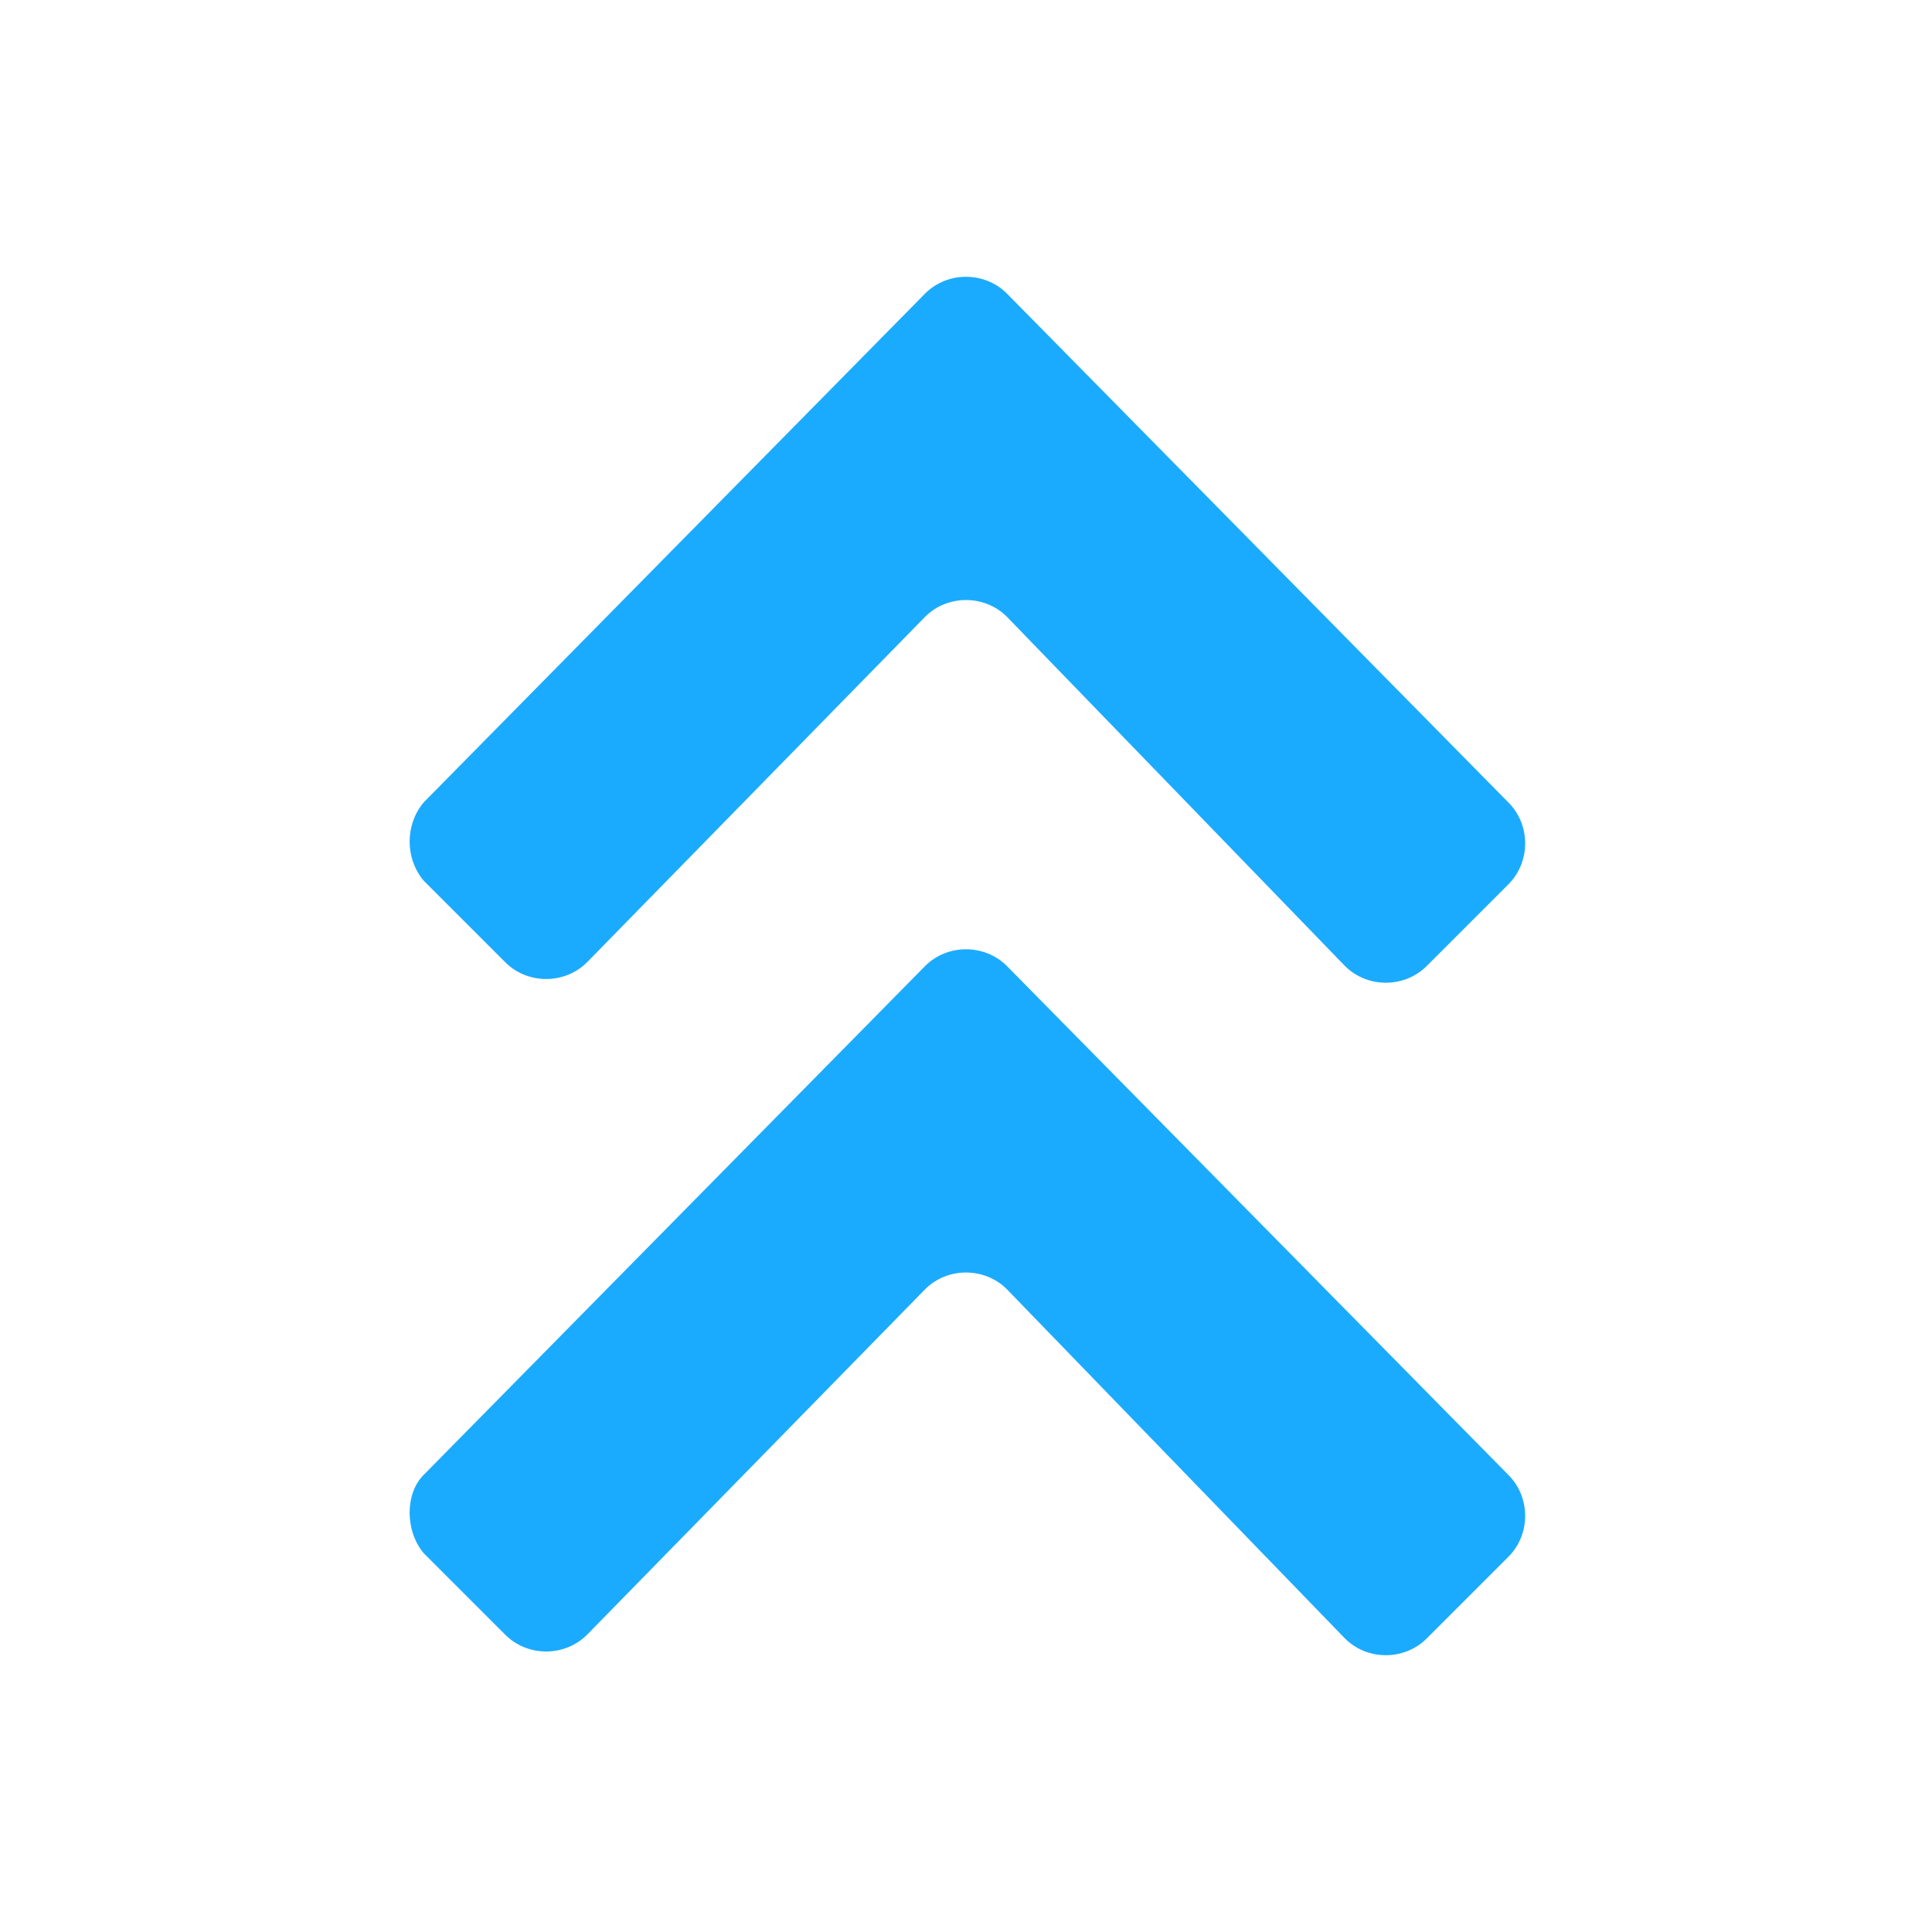
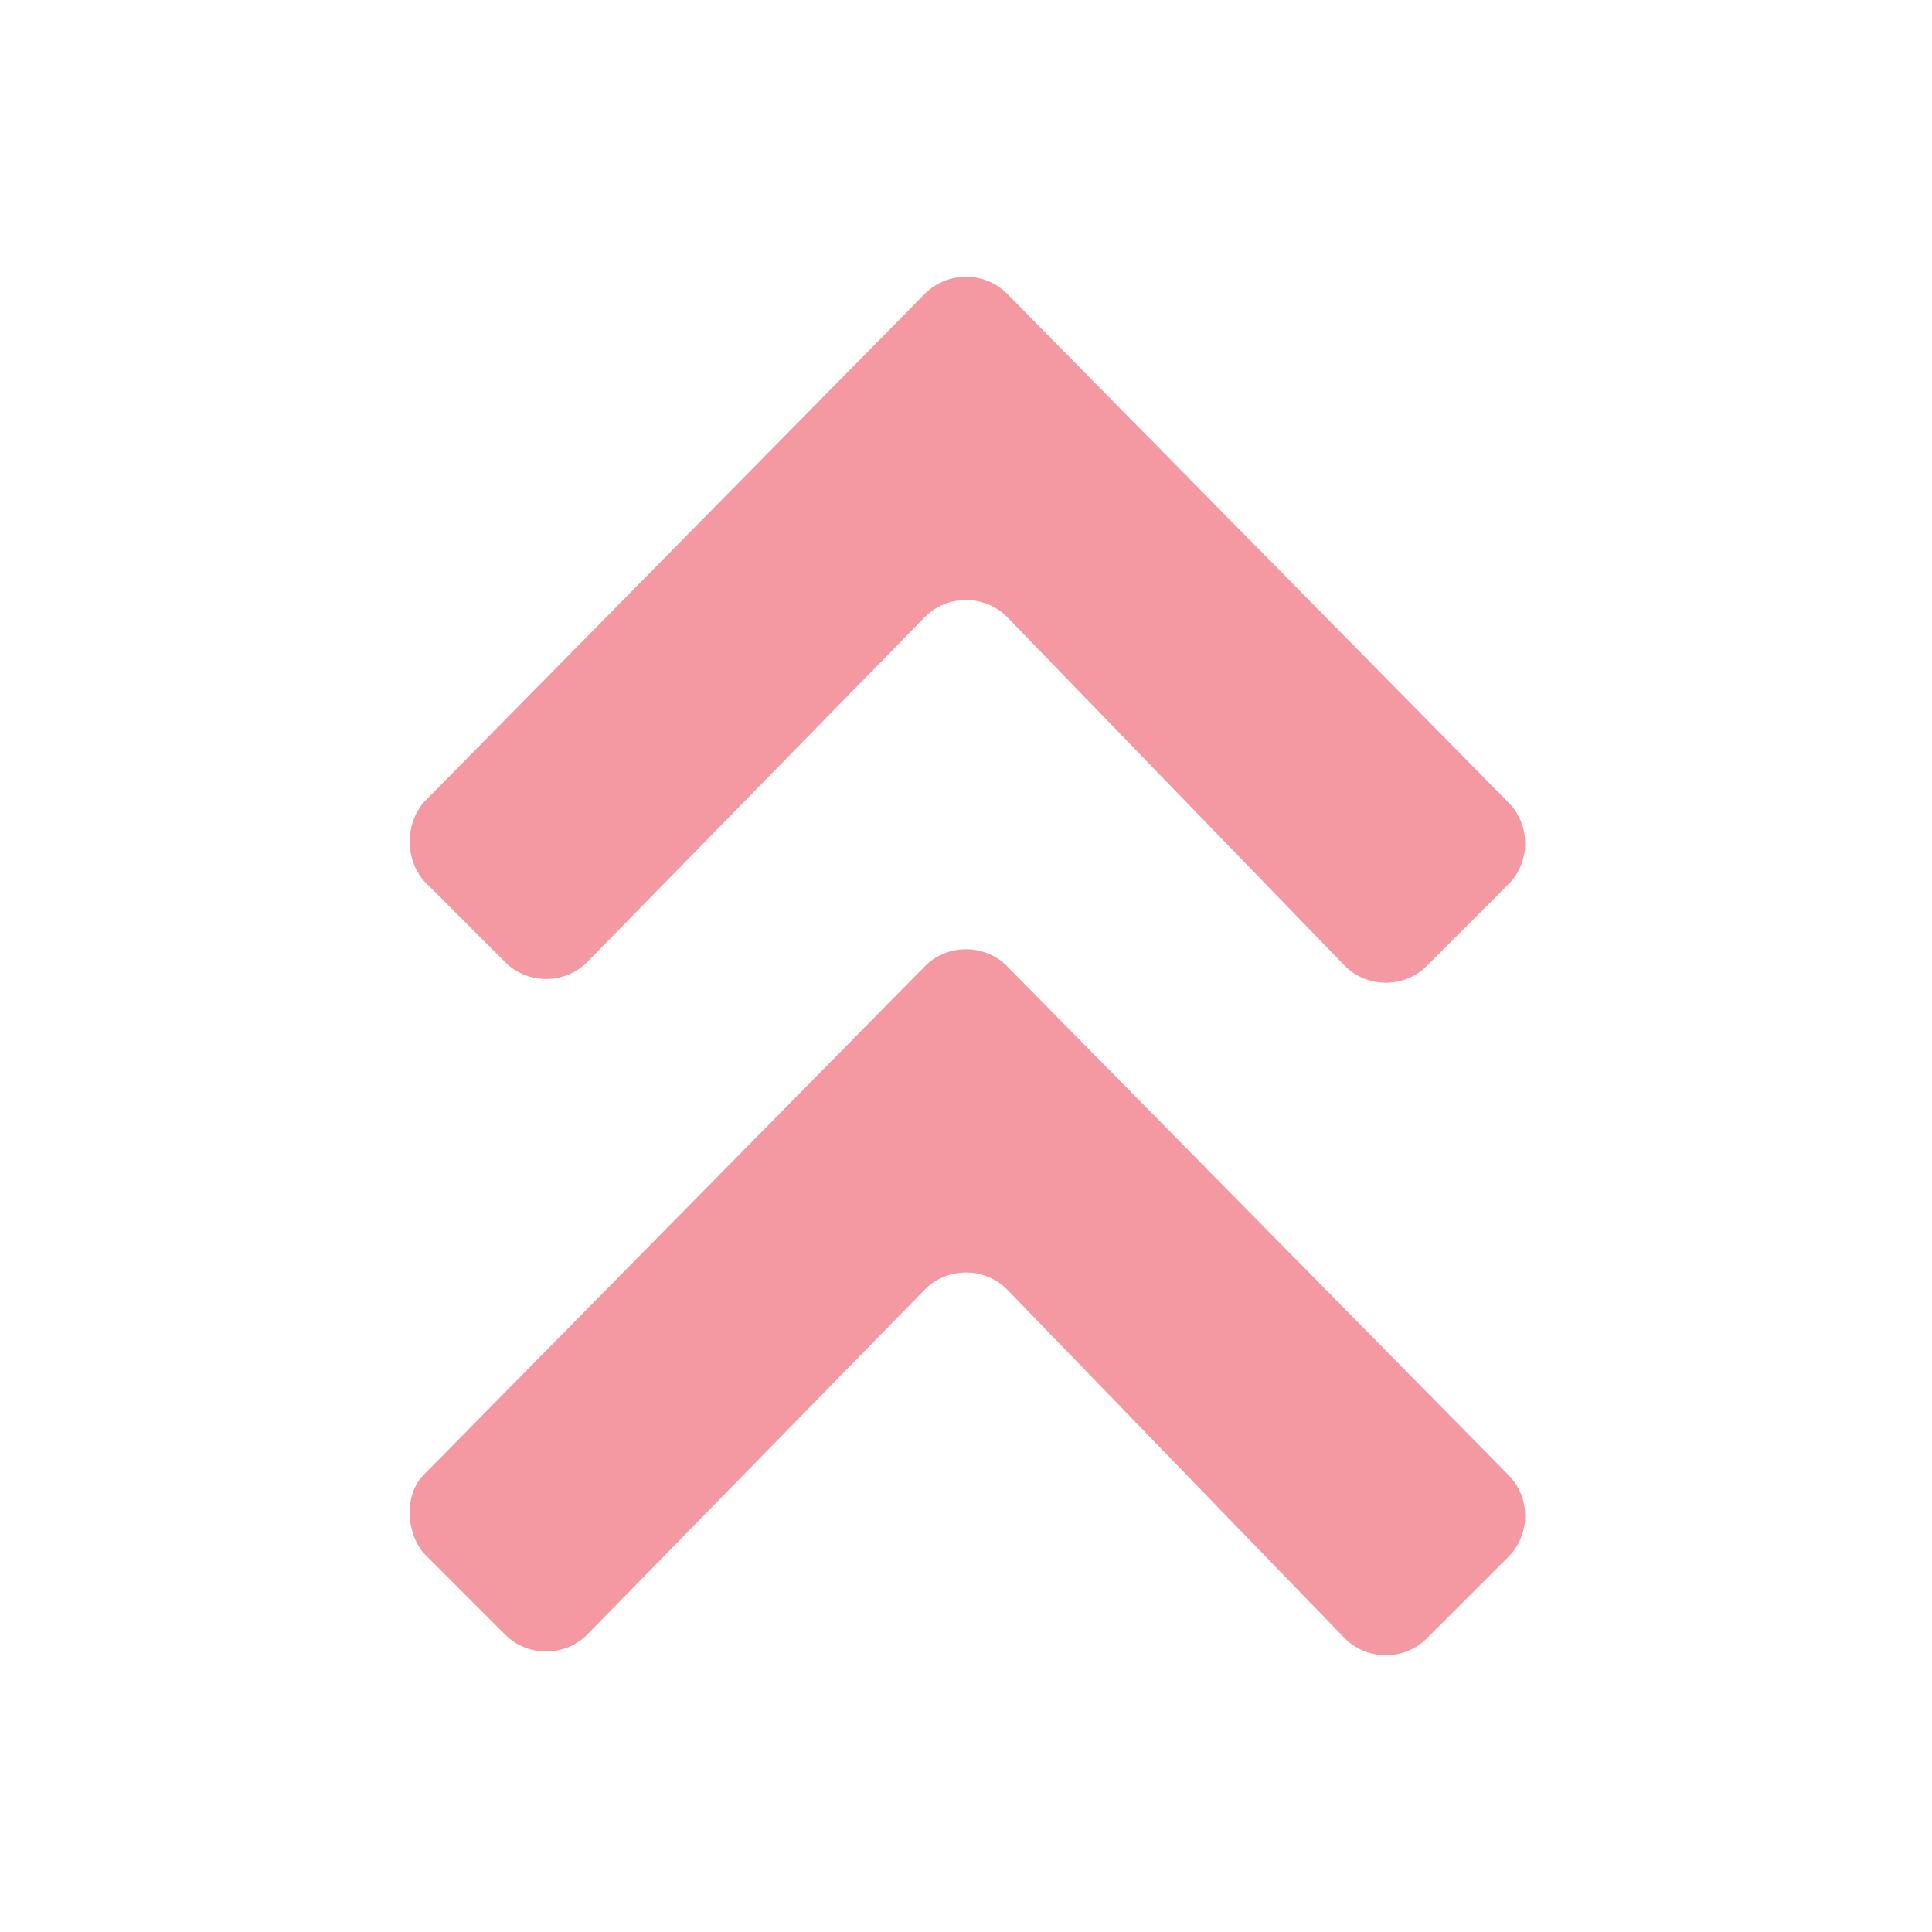
- <svg xmlns="http://www.w3.org/2000/svg" fill="#1BABFE" width="25px" height="25px" viewBox="0 0 52 52" enable-background="new 0 0 52 52" xml:space="preserve">
+ <svg xmlns="http://www.w3.org/2000/svg" fill="#F498A2" width="25px" height="25px" viewBox="0 0 52 52" enable-background="new 0 0 52 52" xml:space="preserve">
  <g>
    <path d="M11.4,21.6L24.9,7.9c0.6-0.6,1.6-0.6,2.2,0l13.5,13.7c0.6,0.6,0.6,1.6,0,2.2L38.4,26         c-0.6,0.6-1.6,0.6-2.2,0l-9.1-9.4c-0.6-0.6-1.6-0.6-2.2,0l-9.1,9.3c-0.6,0.6-1.6,0.6-2.2,0l-2.2-2.2C10.9,23.1,10.9,22.2,11.4,21.6         z" />
    <path d="M11.4,39.7L24.9,26c0.6-0.6,1.6-0.6,2.2,0l13.5,13.7c0.6,0.6,0.6,1.6,0,2.2l-2.2,2.2         c-0.6,0.6-1.6,0.6-2.2,0l-9.1-9.4c-0.6-0.6-1.6-0.6-2.2,0L15.8,44c-0.6,0.6-1.6,0.6-2.2,0l-2.2-2.2C10.9,41.2,10.9,40.2,11.4,39.7z         " />
  </g>
</svg>
